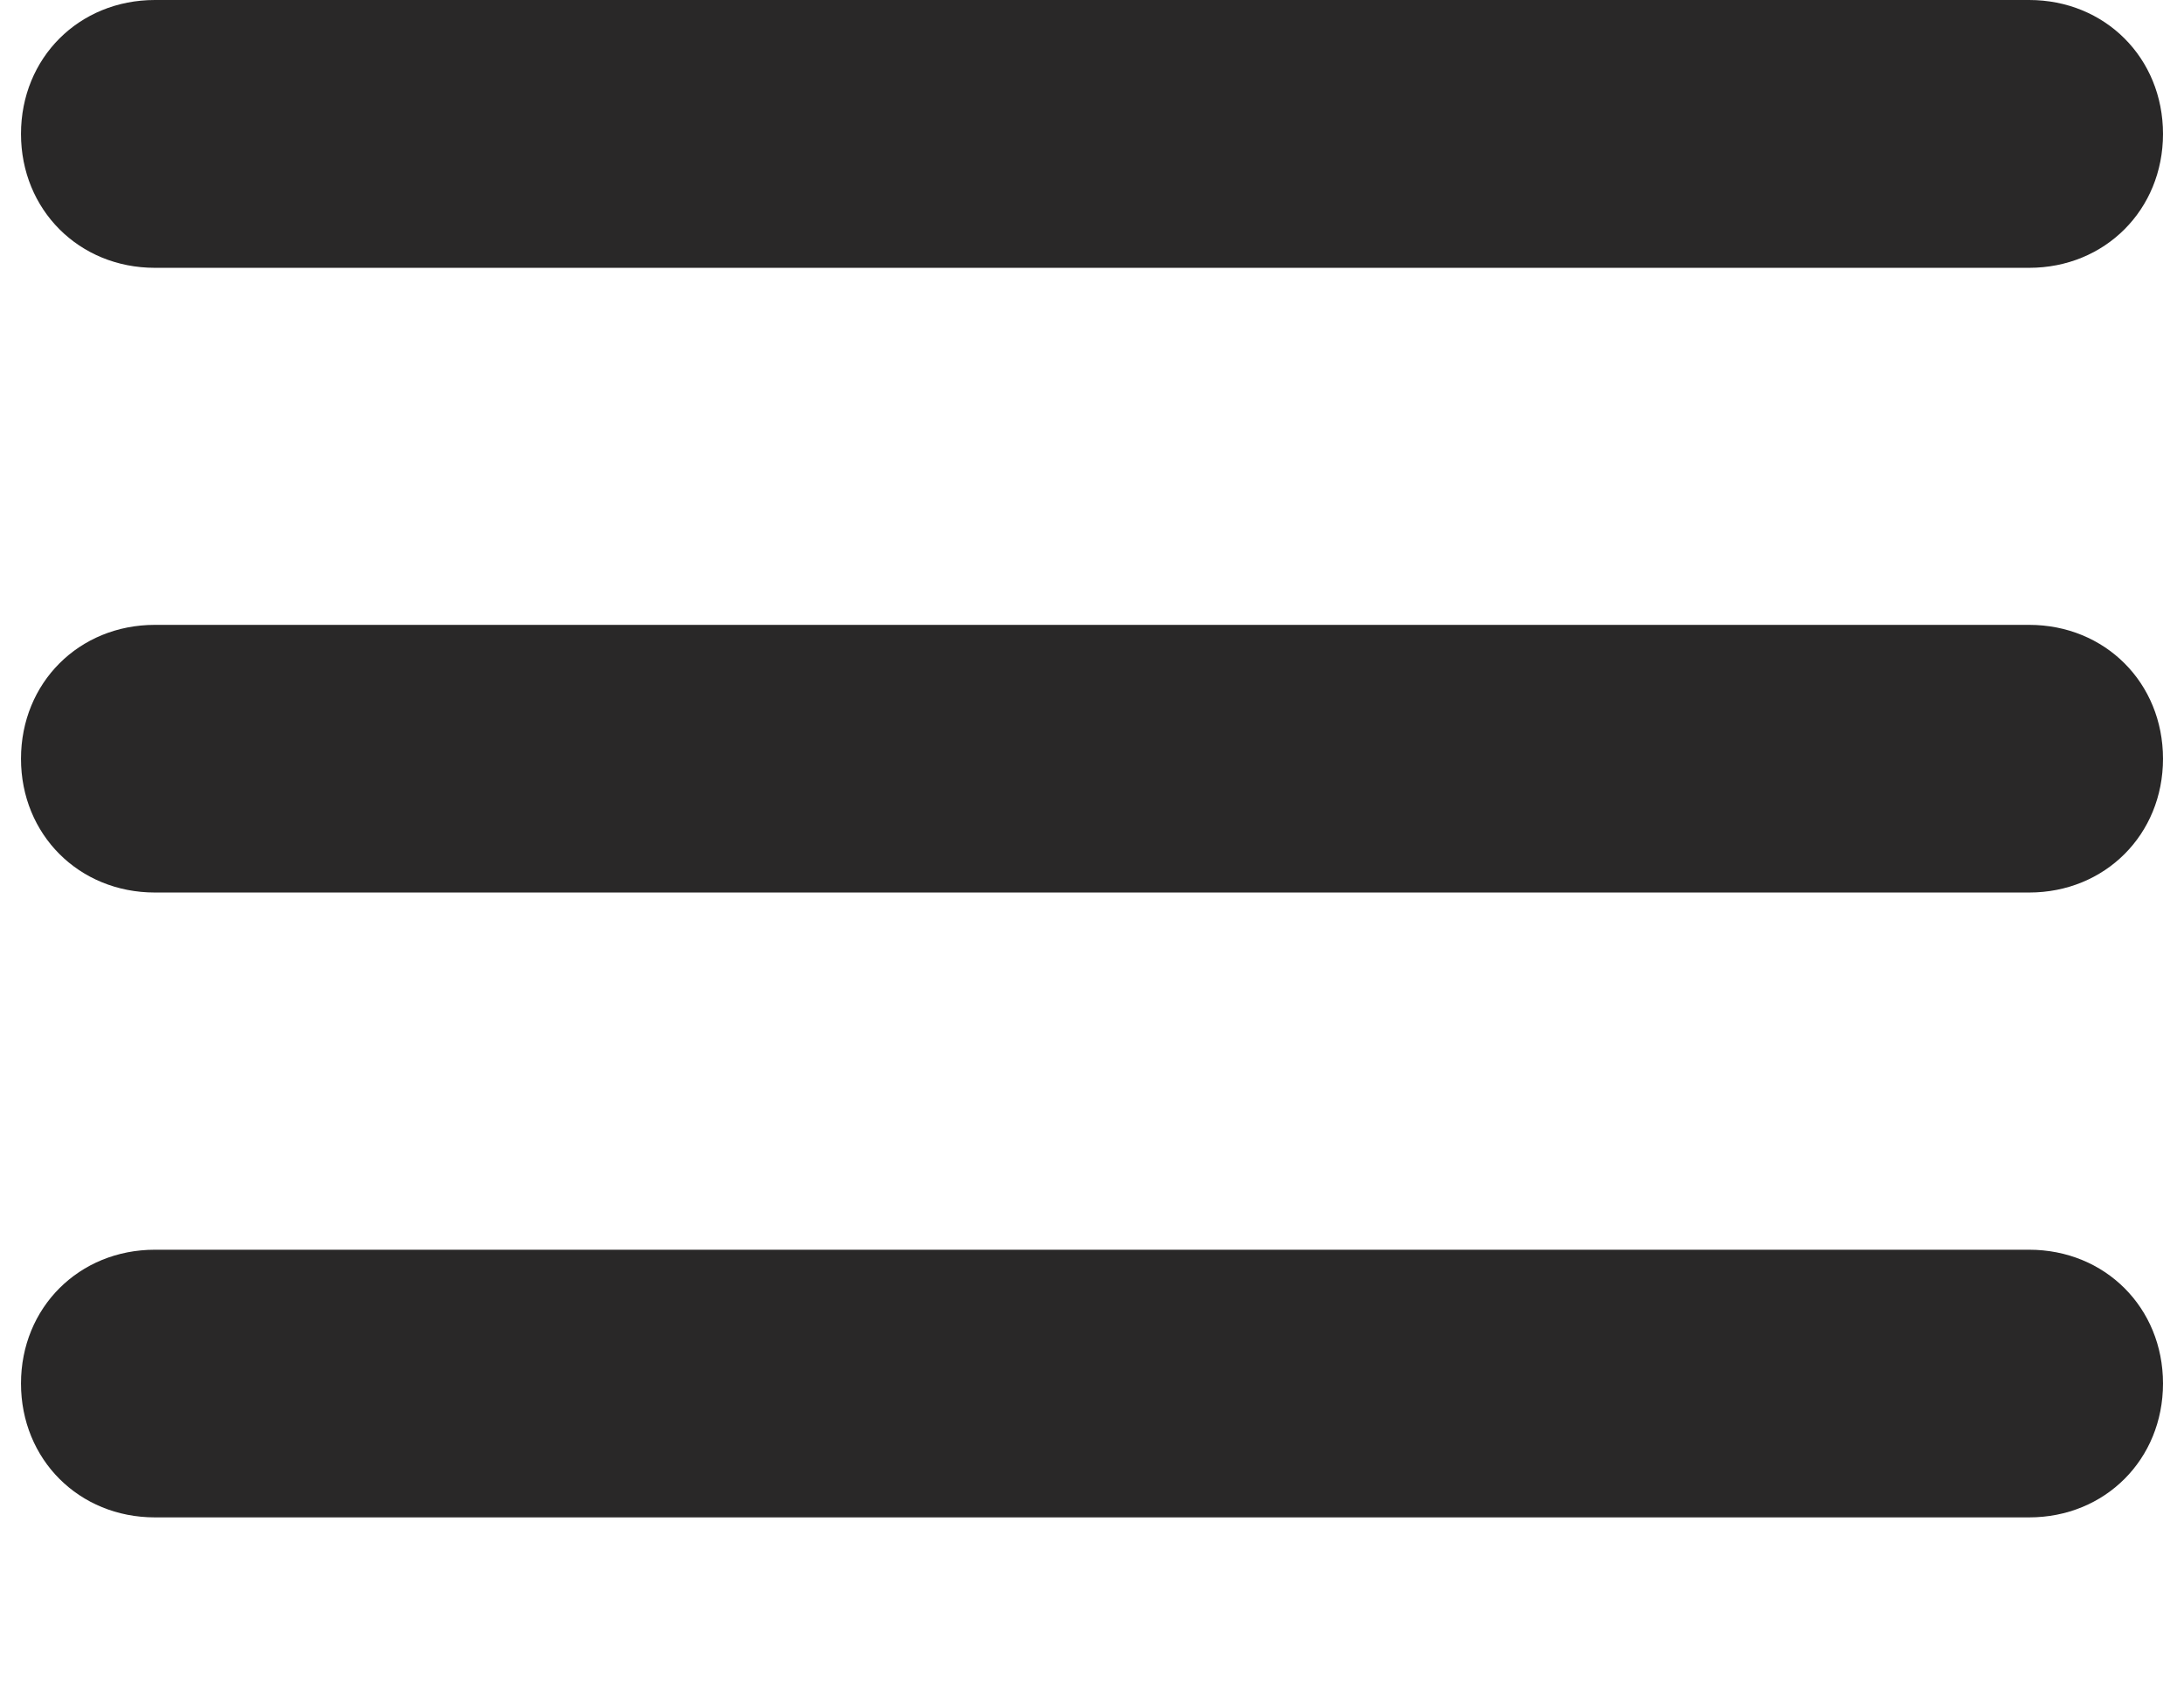
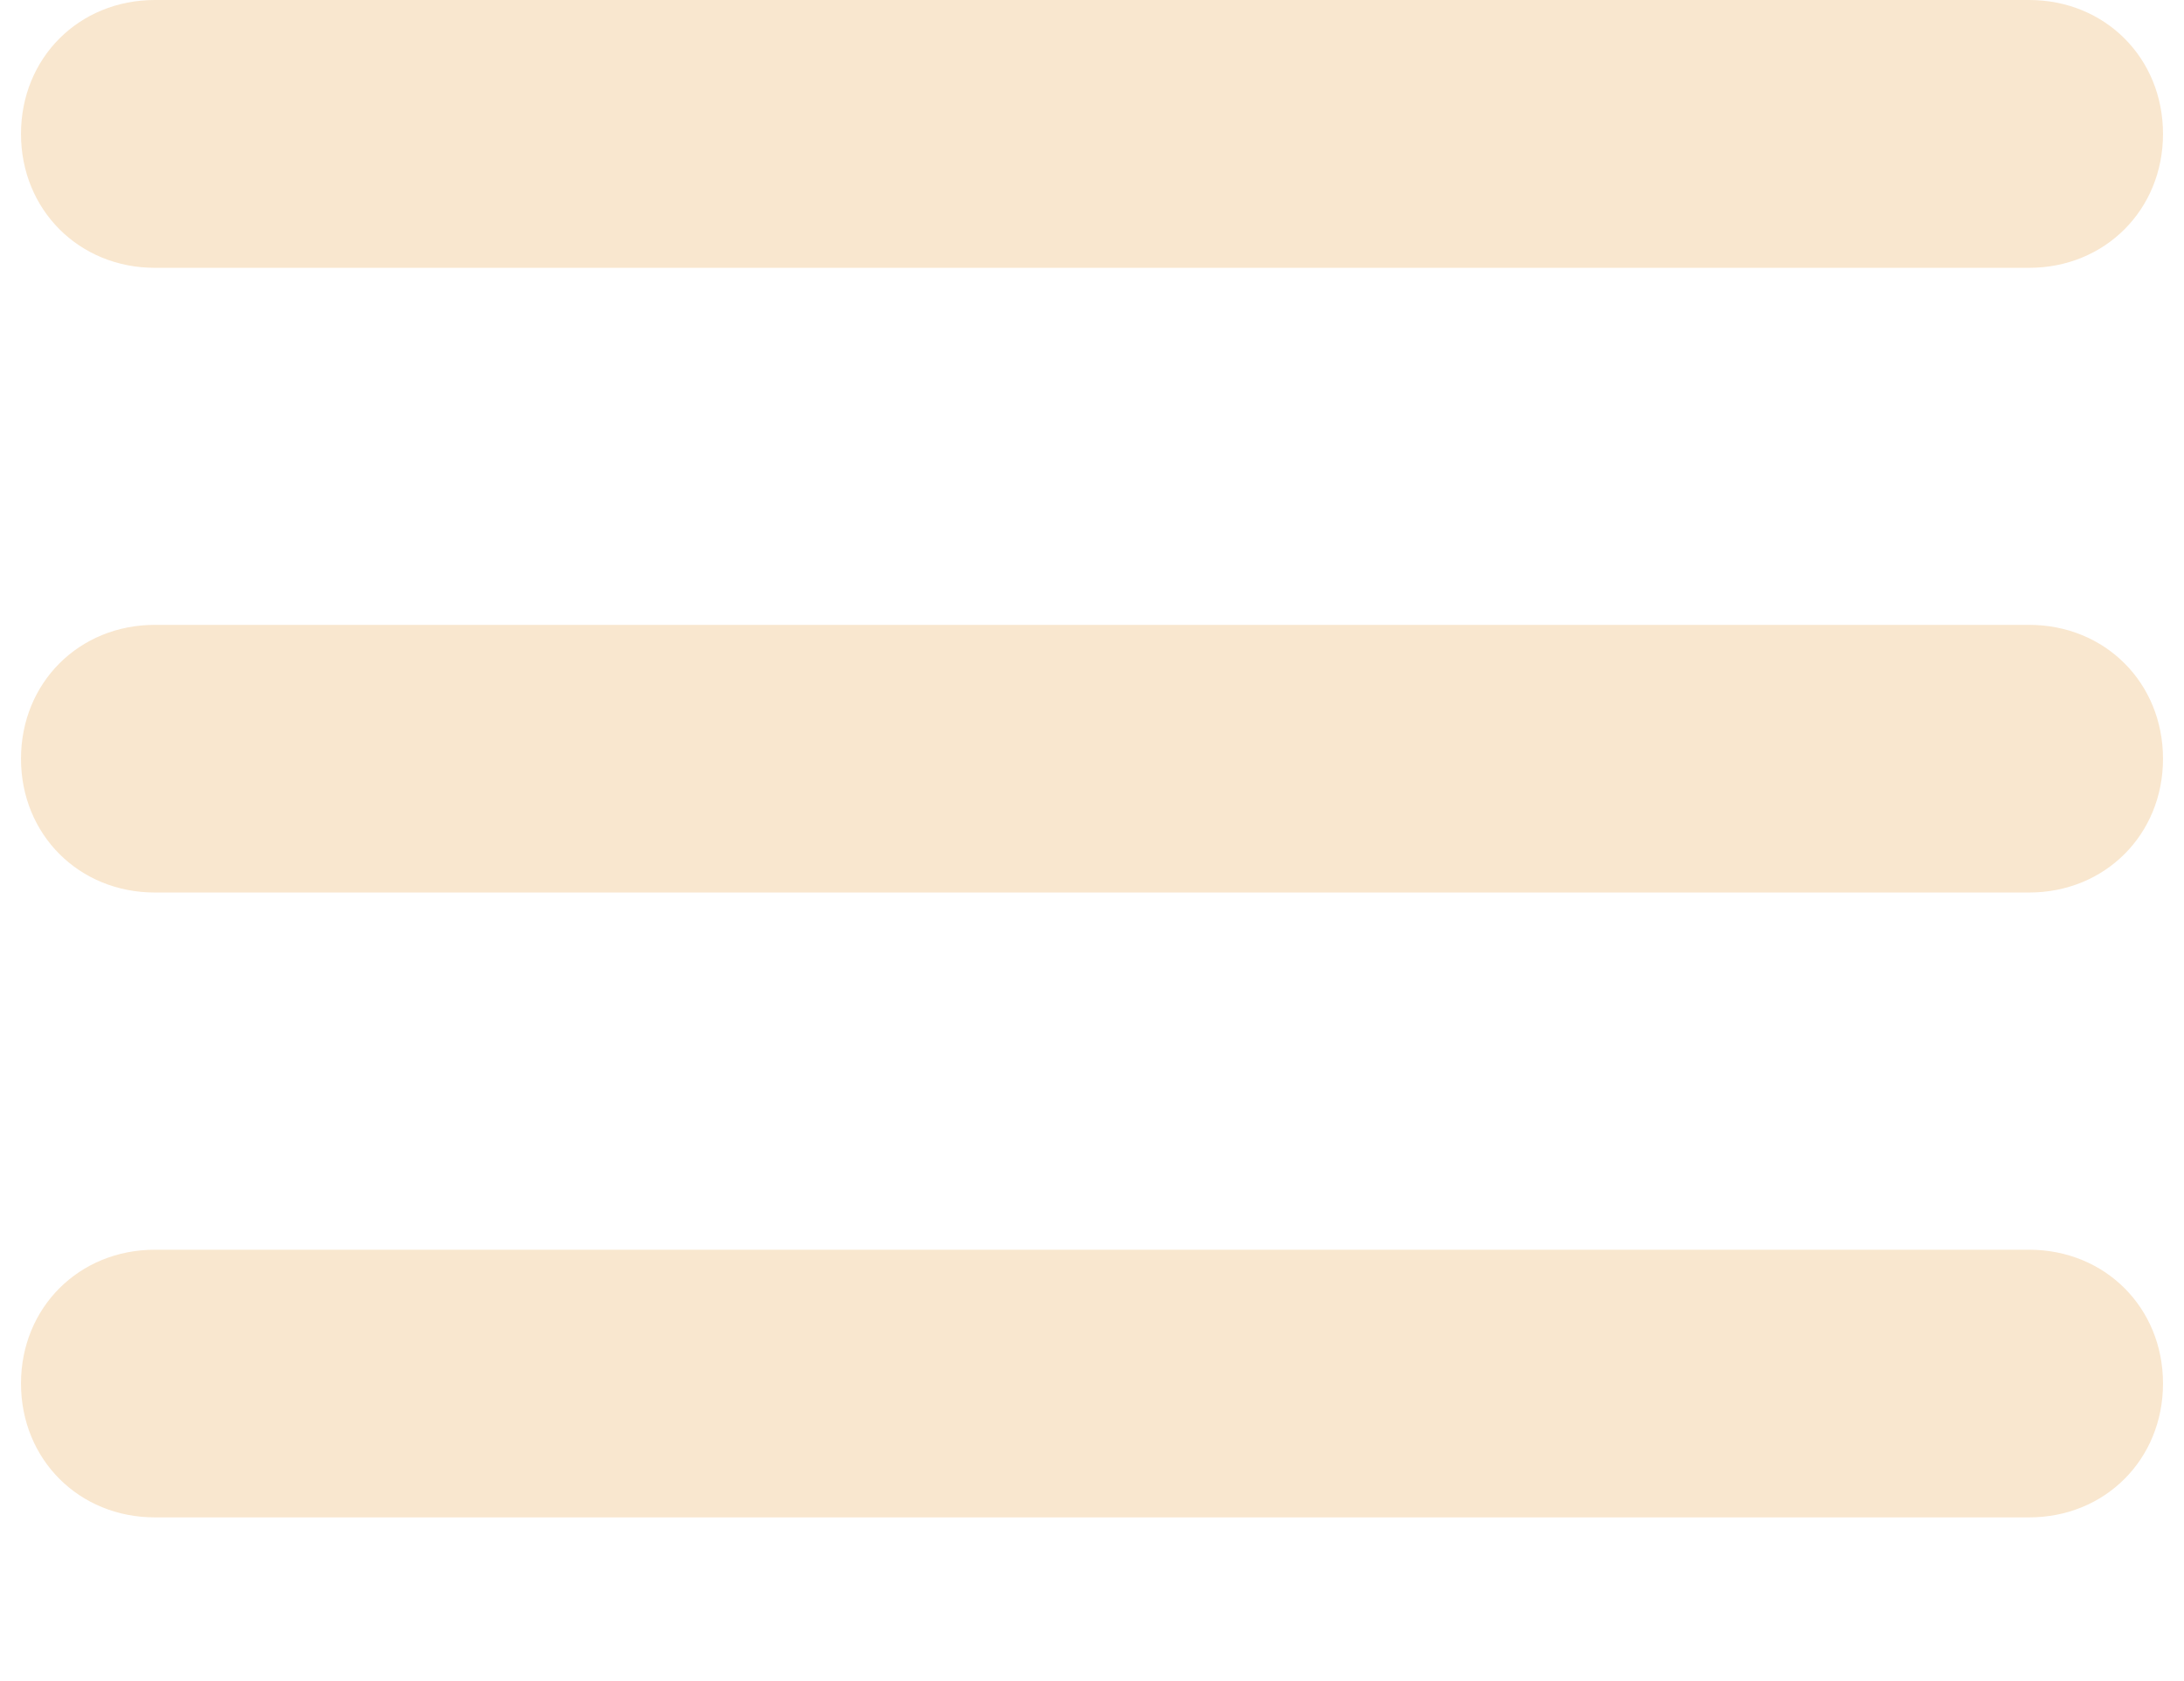
<svg xmlns="http://www.w3.org/2000/svg" width="13" height="10" viewBox="0 0 13 10" fill="none">
-   <path d="M12.078 1.594H0.922C0.47 1.594 0.125 1.248 0.125 0.797C0.125 0.345 0.47 0 0.922 0H12.078C12.53 0 12.875 0.345 12.875 0.797C12.875 1.248 12.53 1.594 12.078 1.594Z" fill="#292828" />
-   <path d="M12.078 5.312H0.922C0.47 5.312 0.125 4.967 0.125 4.516C0.125 4.064 0.47 3.719 0.922 3.719H12.078C12.53 3.719 12.875 4.064 12.875 4.516C12.875 4.967 12.53 5.312 12.078 5.312Z" fill="#292828" />
-   <path d="M12.078 9.031H0.922C0.47 9.031 0.125 8.686 0.125 8.234C0.125 7.783 0.47 7.438 0.922 7.438H12.078C12.53 7.438 12.875 7.783 12.875 8.234C12.875 8.686 12.53 9.031 12.078 9.031Z" fill="#292828" />
+   <path d="M12.078 1.594H0.922C0.47 1.594 0.125 1.248 0.125 0.797C0.125 0.345 0.47 0 0.922 0H12.078C12.53 0 12.875 0.345 12.875 0.797C12.875 1.248 12.53 1.594 12.078 1.594Z" fill="#F9E7CF" />
+   <path d="M12.078 5.312H0.922C0.47 5.312 0.125 4.967 0.125 4.516C0.125 4.064 0.47 3.719 0.922 3.719H12.078C12.53 3.719 12.875 4.064 12.875 4.516C12.875 4.967 12.53 5.312 12.078 5.312Z" fill="#F9E7CF" />
+   <path d="M12.078 9.031H0.922C0.47 9.031 0.125 8.686 0.125 8.234C0.125 7.783 0.47 7.438 0.922 7.438H12.078C12.53 7.438 12.875 7.783 12.875 8.234C12.875 8.686 12.53 9.031 12.078 9.031Z" fill="#F9E7CF" />
</svg>
